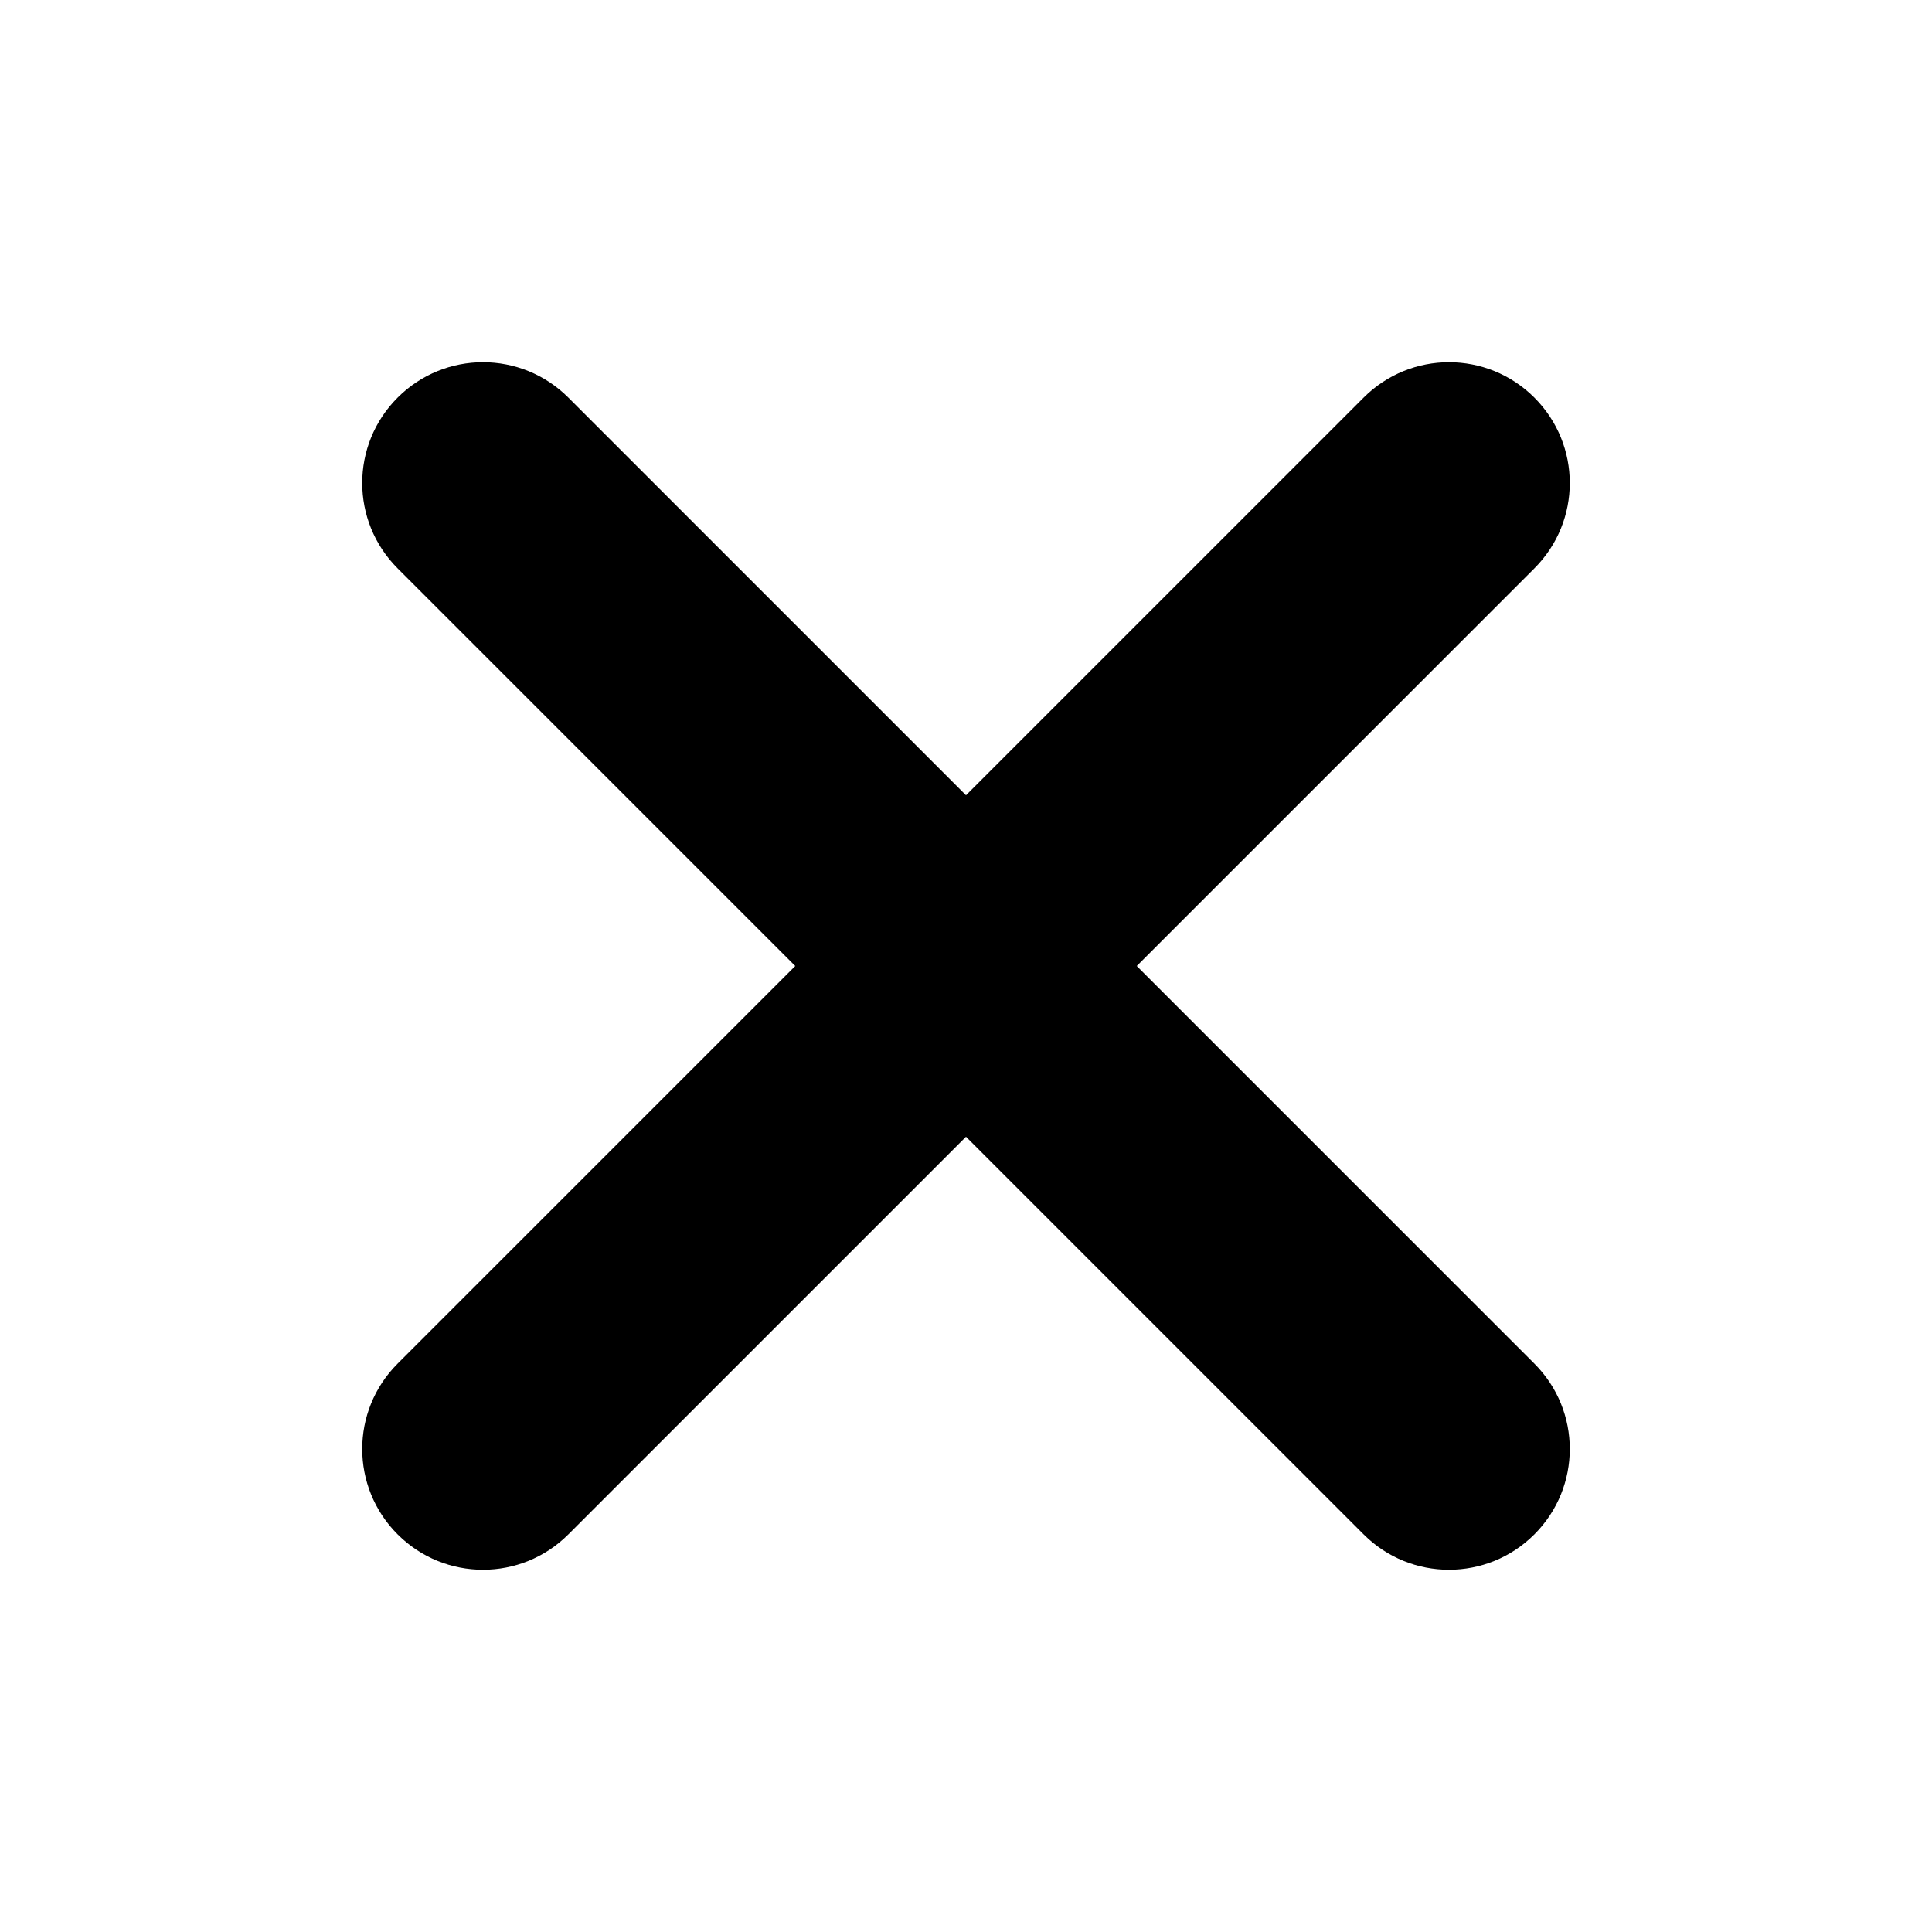
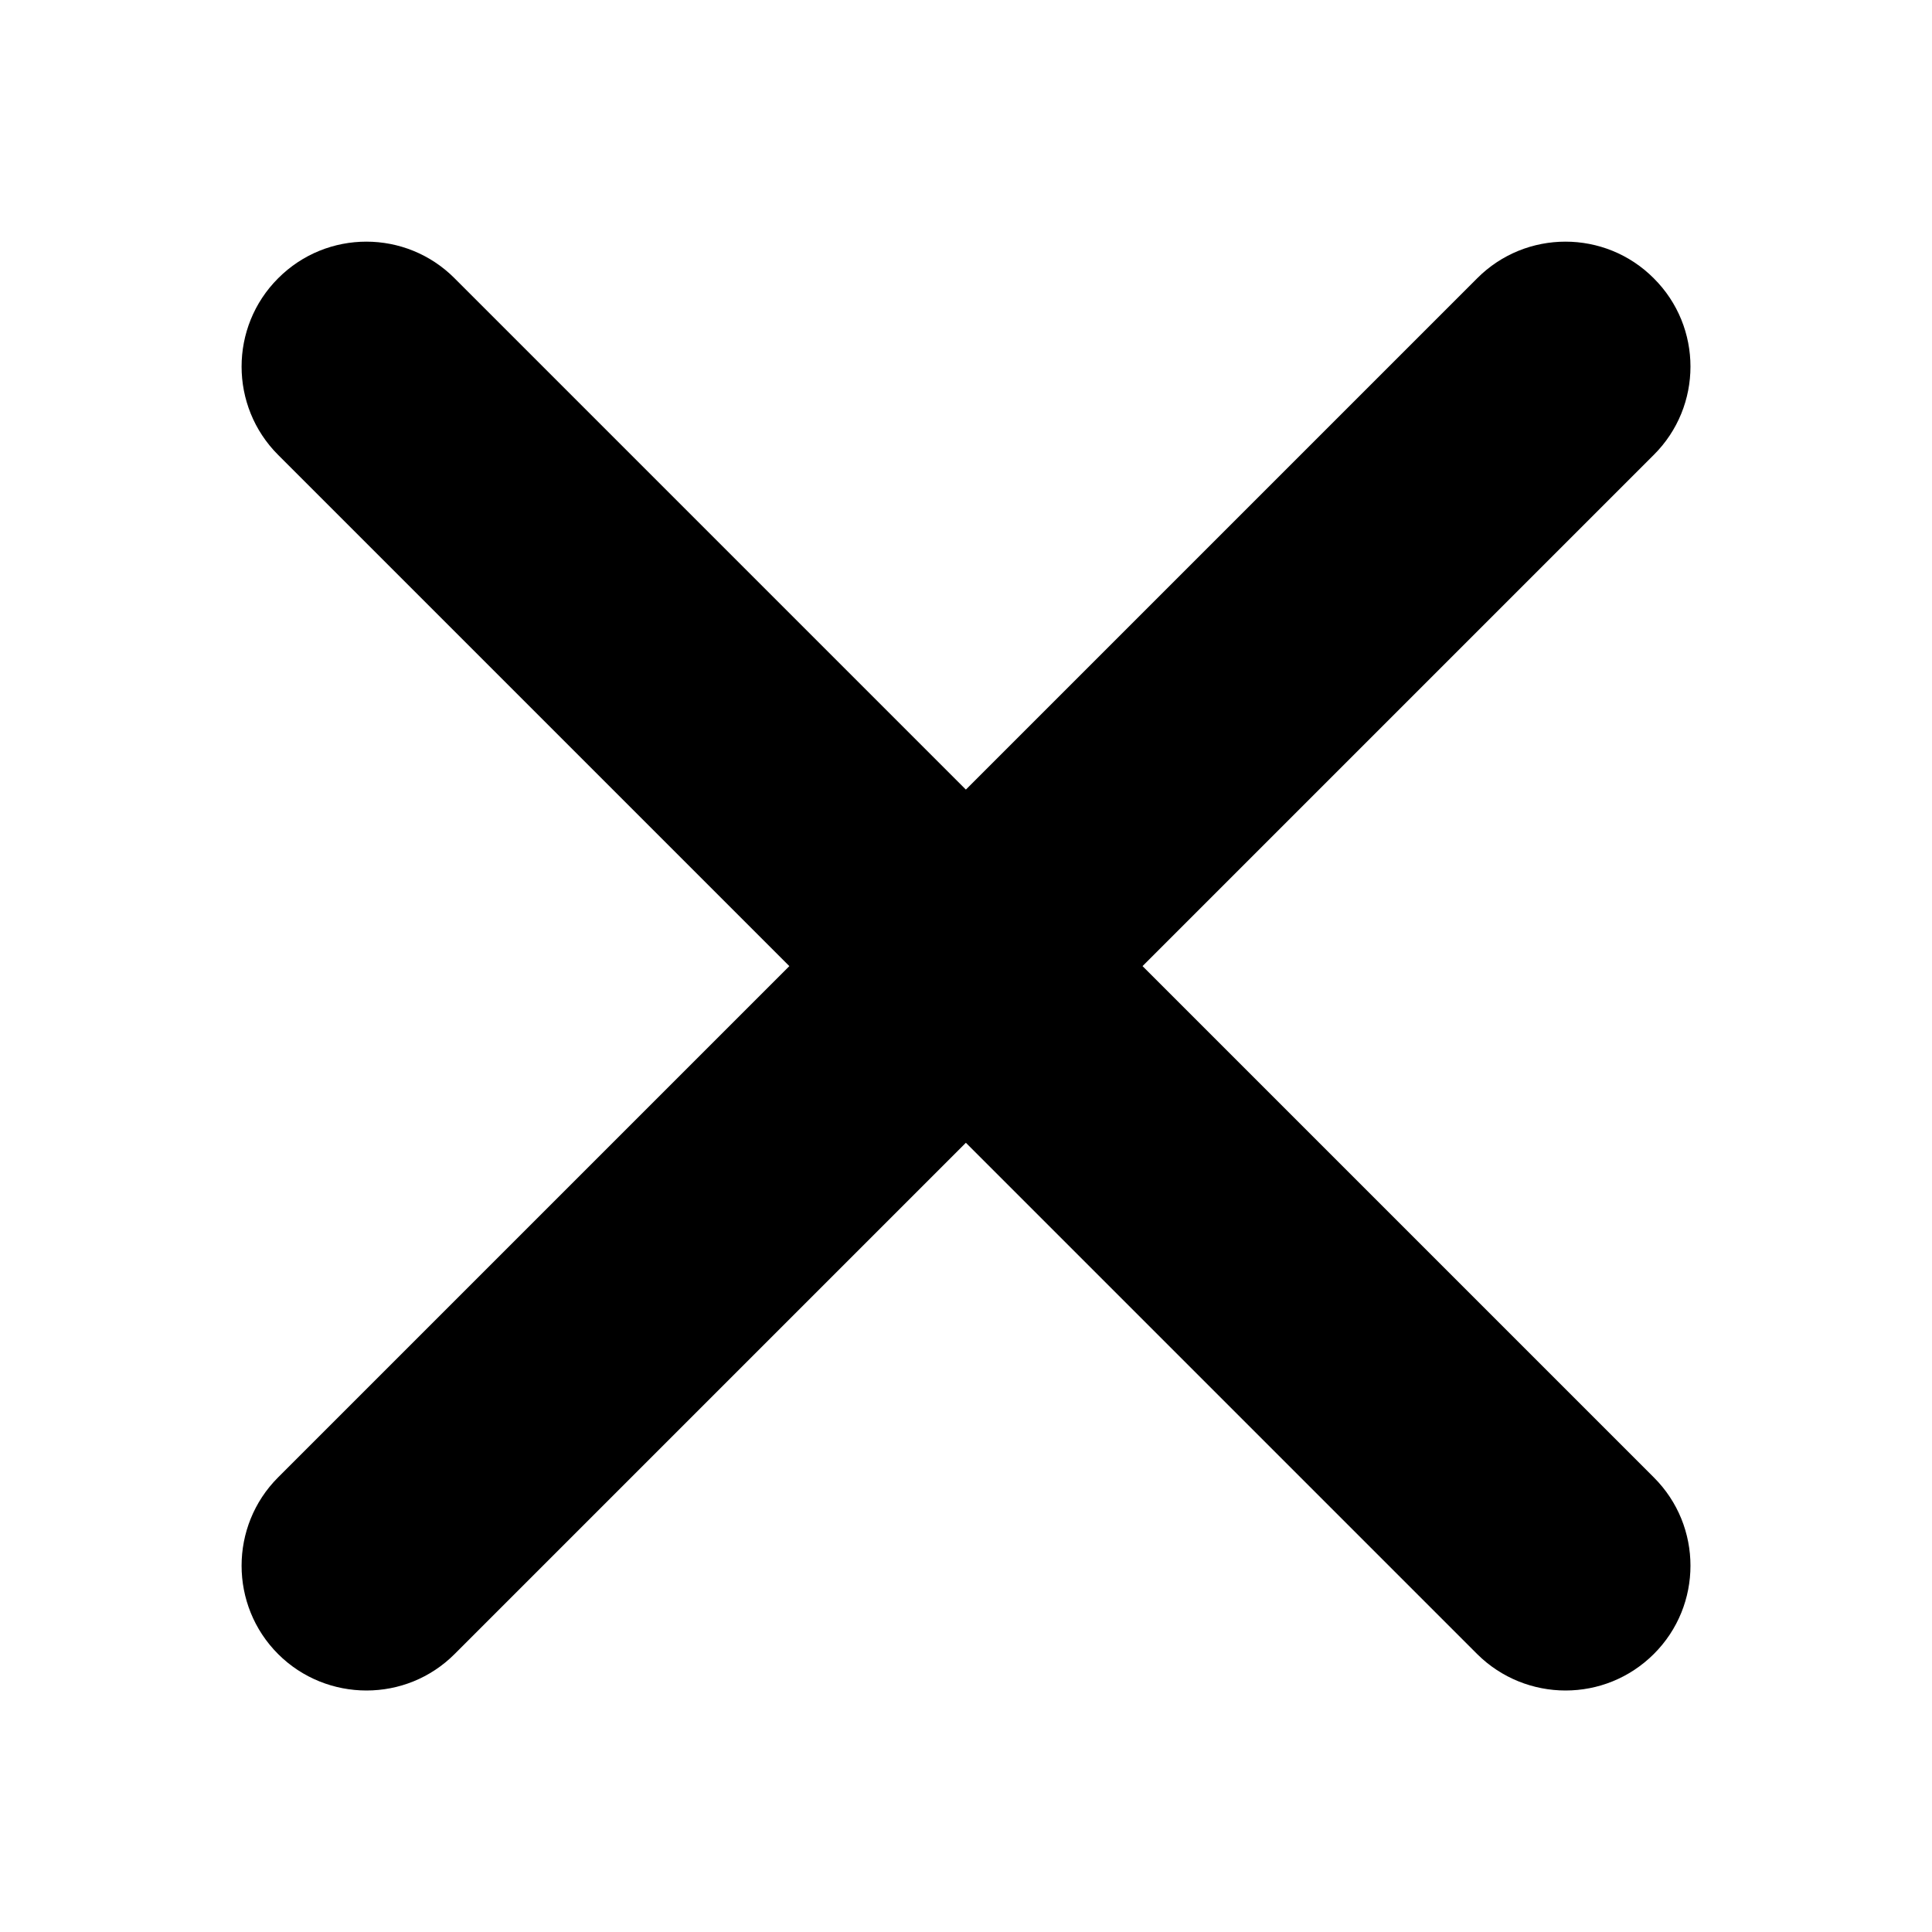
- <svg xmlns="http://www.w3.org/2000/svg" version="1.1" x="0px" y="0px" width="16px" height="16px" viewBox="0.5 16.5 16 16" enable-background="new 0.5 16.5 16 16" xml:space="preserve">
-   <path d="M9.914,24.5l3.293-3.293c0.391-0.391,0.391-1.023,0-1.414s-1.023-0.391-1.414,0L8.5,23.086l-3.293-3.293  c-0.391-0.391-1.023-0.391-1.414,0s-0.391,1.023,0,1.414L7.086,24.5l-3.293,3.293c-0.391,0.391-0.391,1.023,0,1.414  C3.988,29.402,4.244,29.5,4.5,29.5s0.512-0.098,0.707-0.293L8.5,25.914l3.293,3.293c0.195,0.195,0.451,0.293,0.707,0.293  s0.512-0.098,0.707-0.293c0.391-0.391,0.391-1.023,0-1.414L9.914,24.5z" />
+ <svg xmlns="http://www.w3.org/2000/svg" version="1.1" x="0px" y="0px" width="16px" height="16px" viewBox="-5.5 96.5 16 16" enable-background="new -5.5 96.5 16 16" xml:space="preserve">
+   <path d="M3.962,104.501l4.234-4.234c0.405-0.403,0.405-1.059,0-1.462c-0.403-0.405-1.06-0.405-1.463,0l-4.234,4.234l-4.234-4.234   c-0.403-0.405-1.059-0.405-1.462,0c-0.403,0.403-0.403,1.059,0,1.462l4.234,4.234l-4.234,4.234c-0.403,0.403-0.403,1.06,0,1.463   c0.201,0.201,0.467,0.302,0.732,0.302c0.266,0,0.529-0.101,0.73-0.302l4.234-4.234l4.234,4.234c0.202,0.201,0.468,0.302,0.732,0.302   c0.266,0,0.529-0.101,0.731-0.302c0.405-0.403,0.405-1.06,0-1.463L3.962,104.501z" />
</svg>
